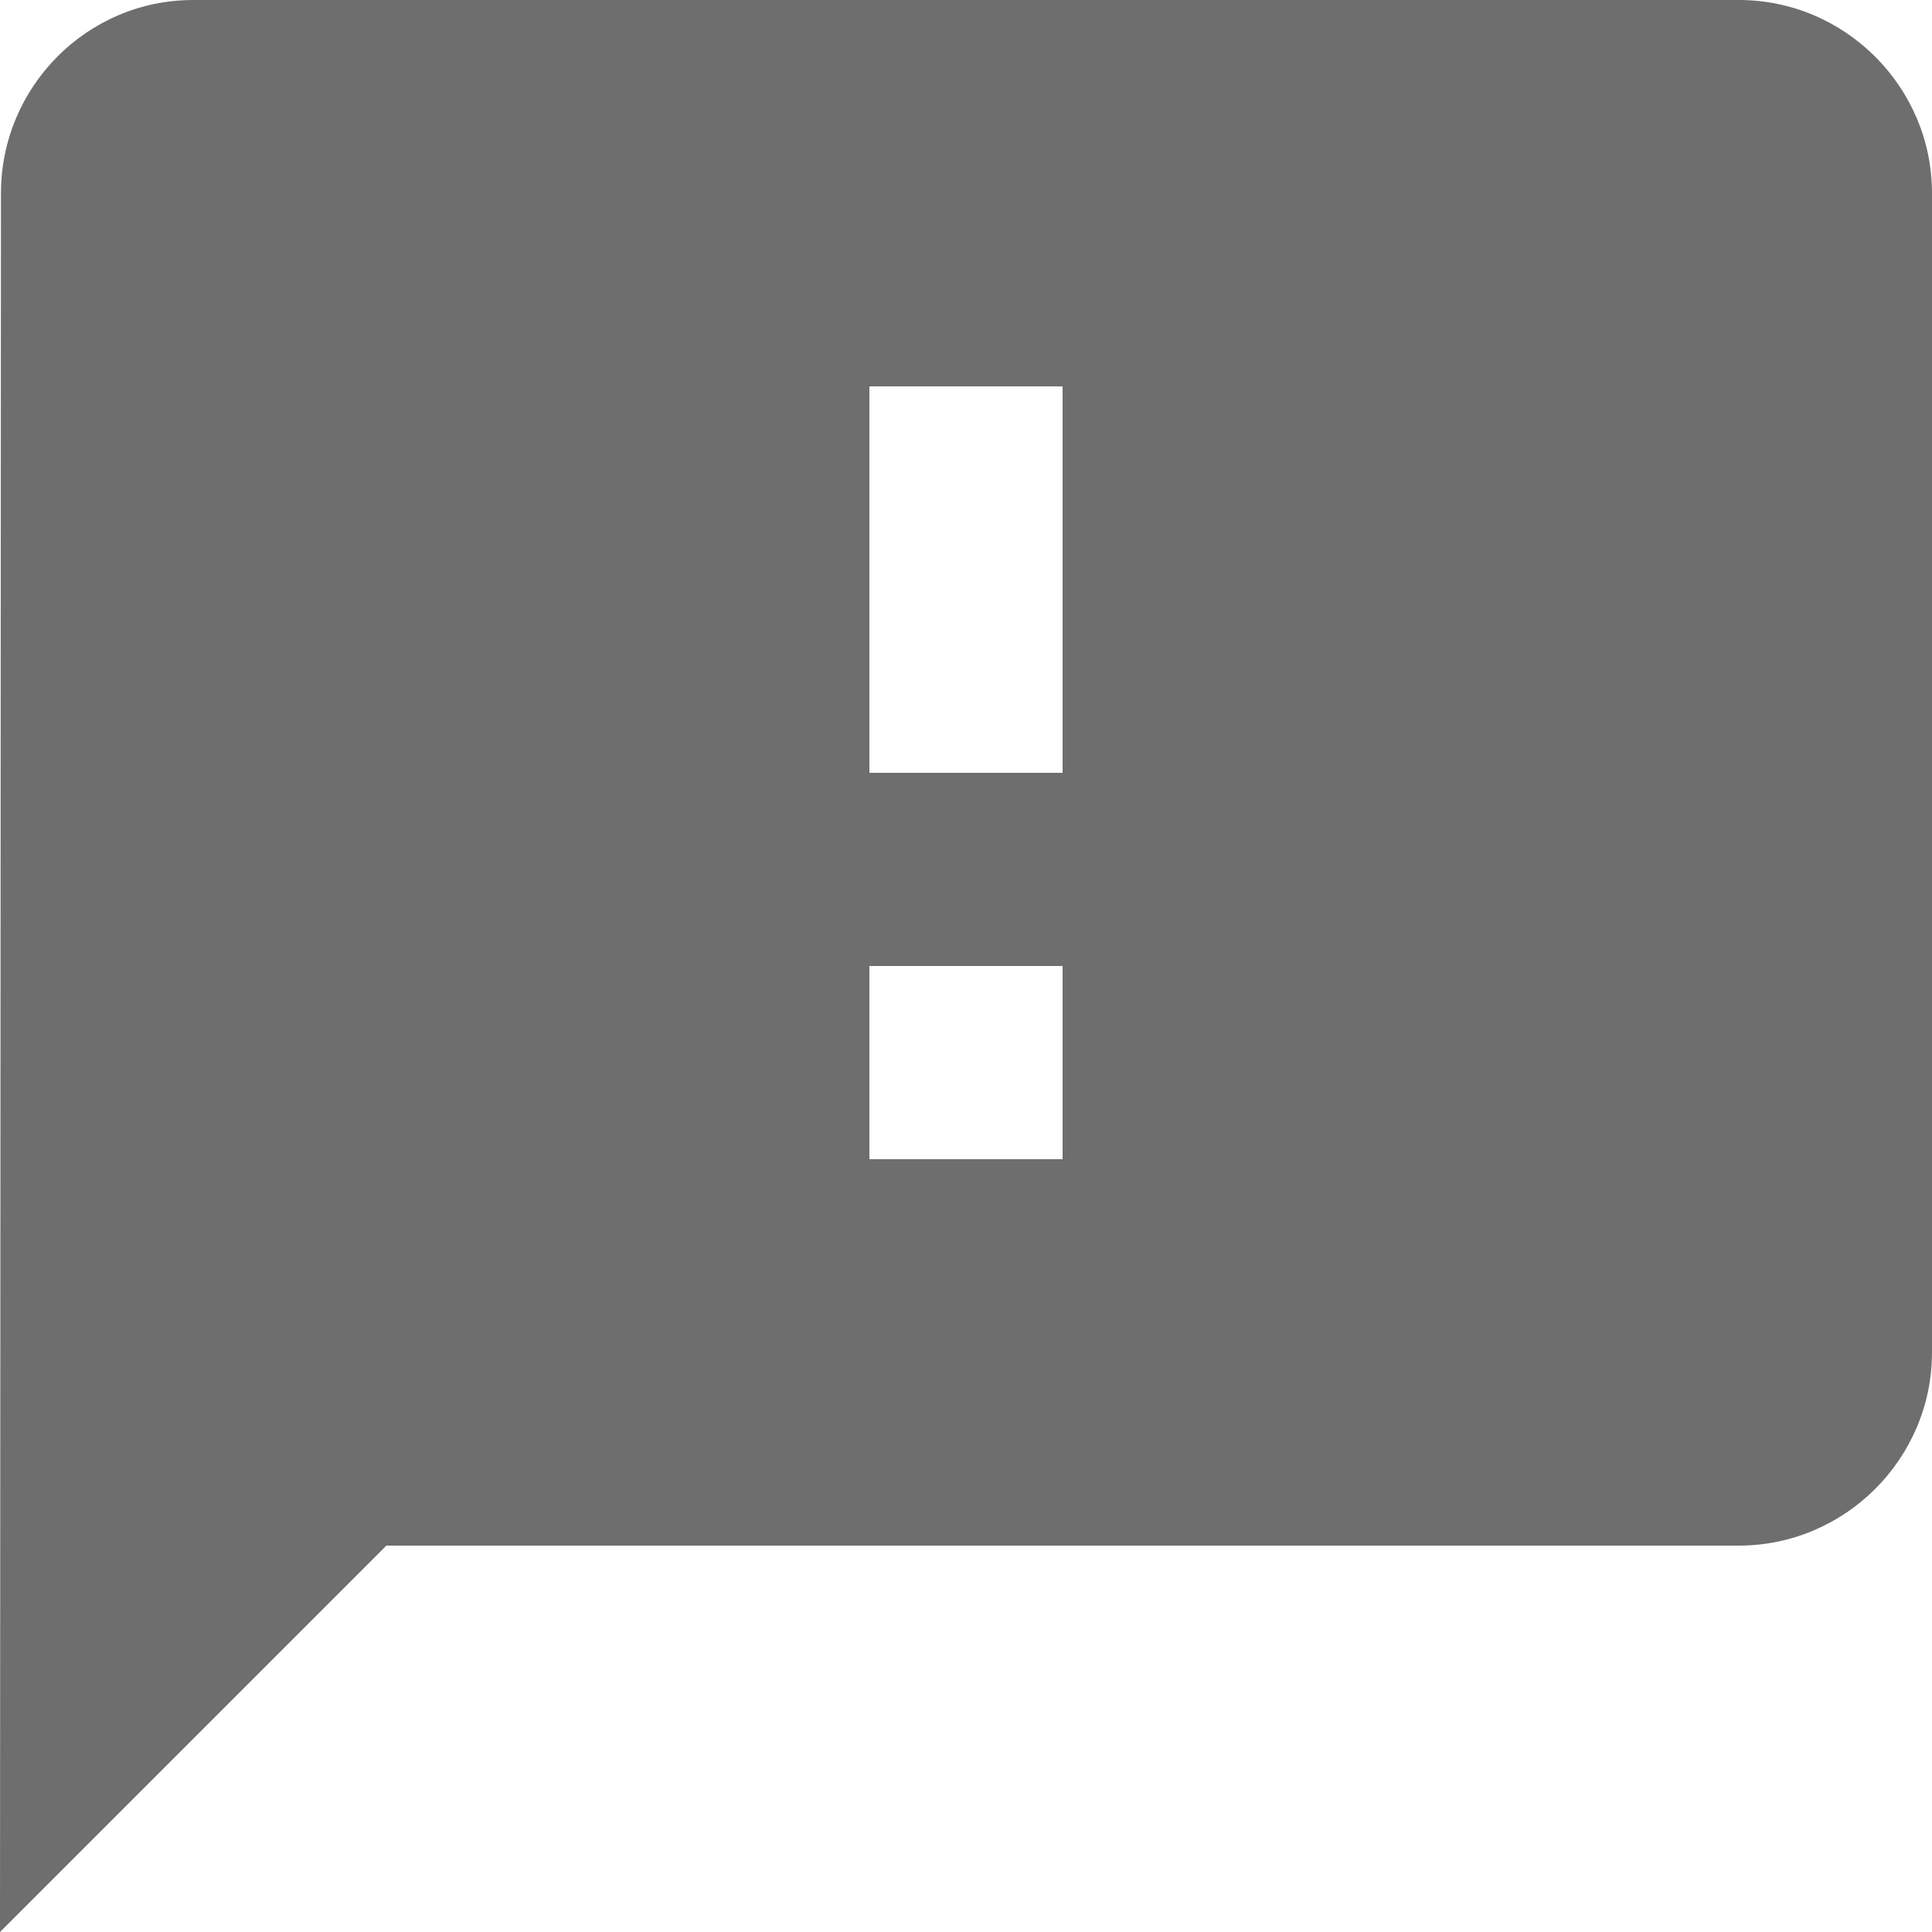
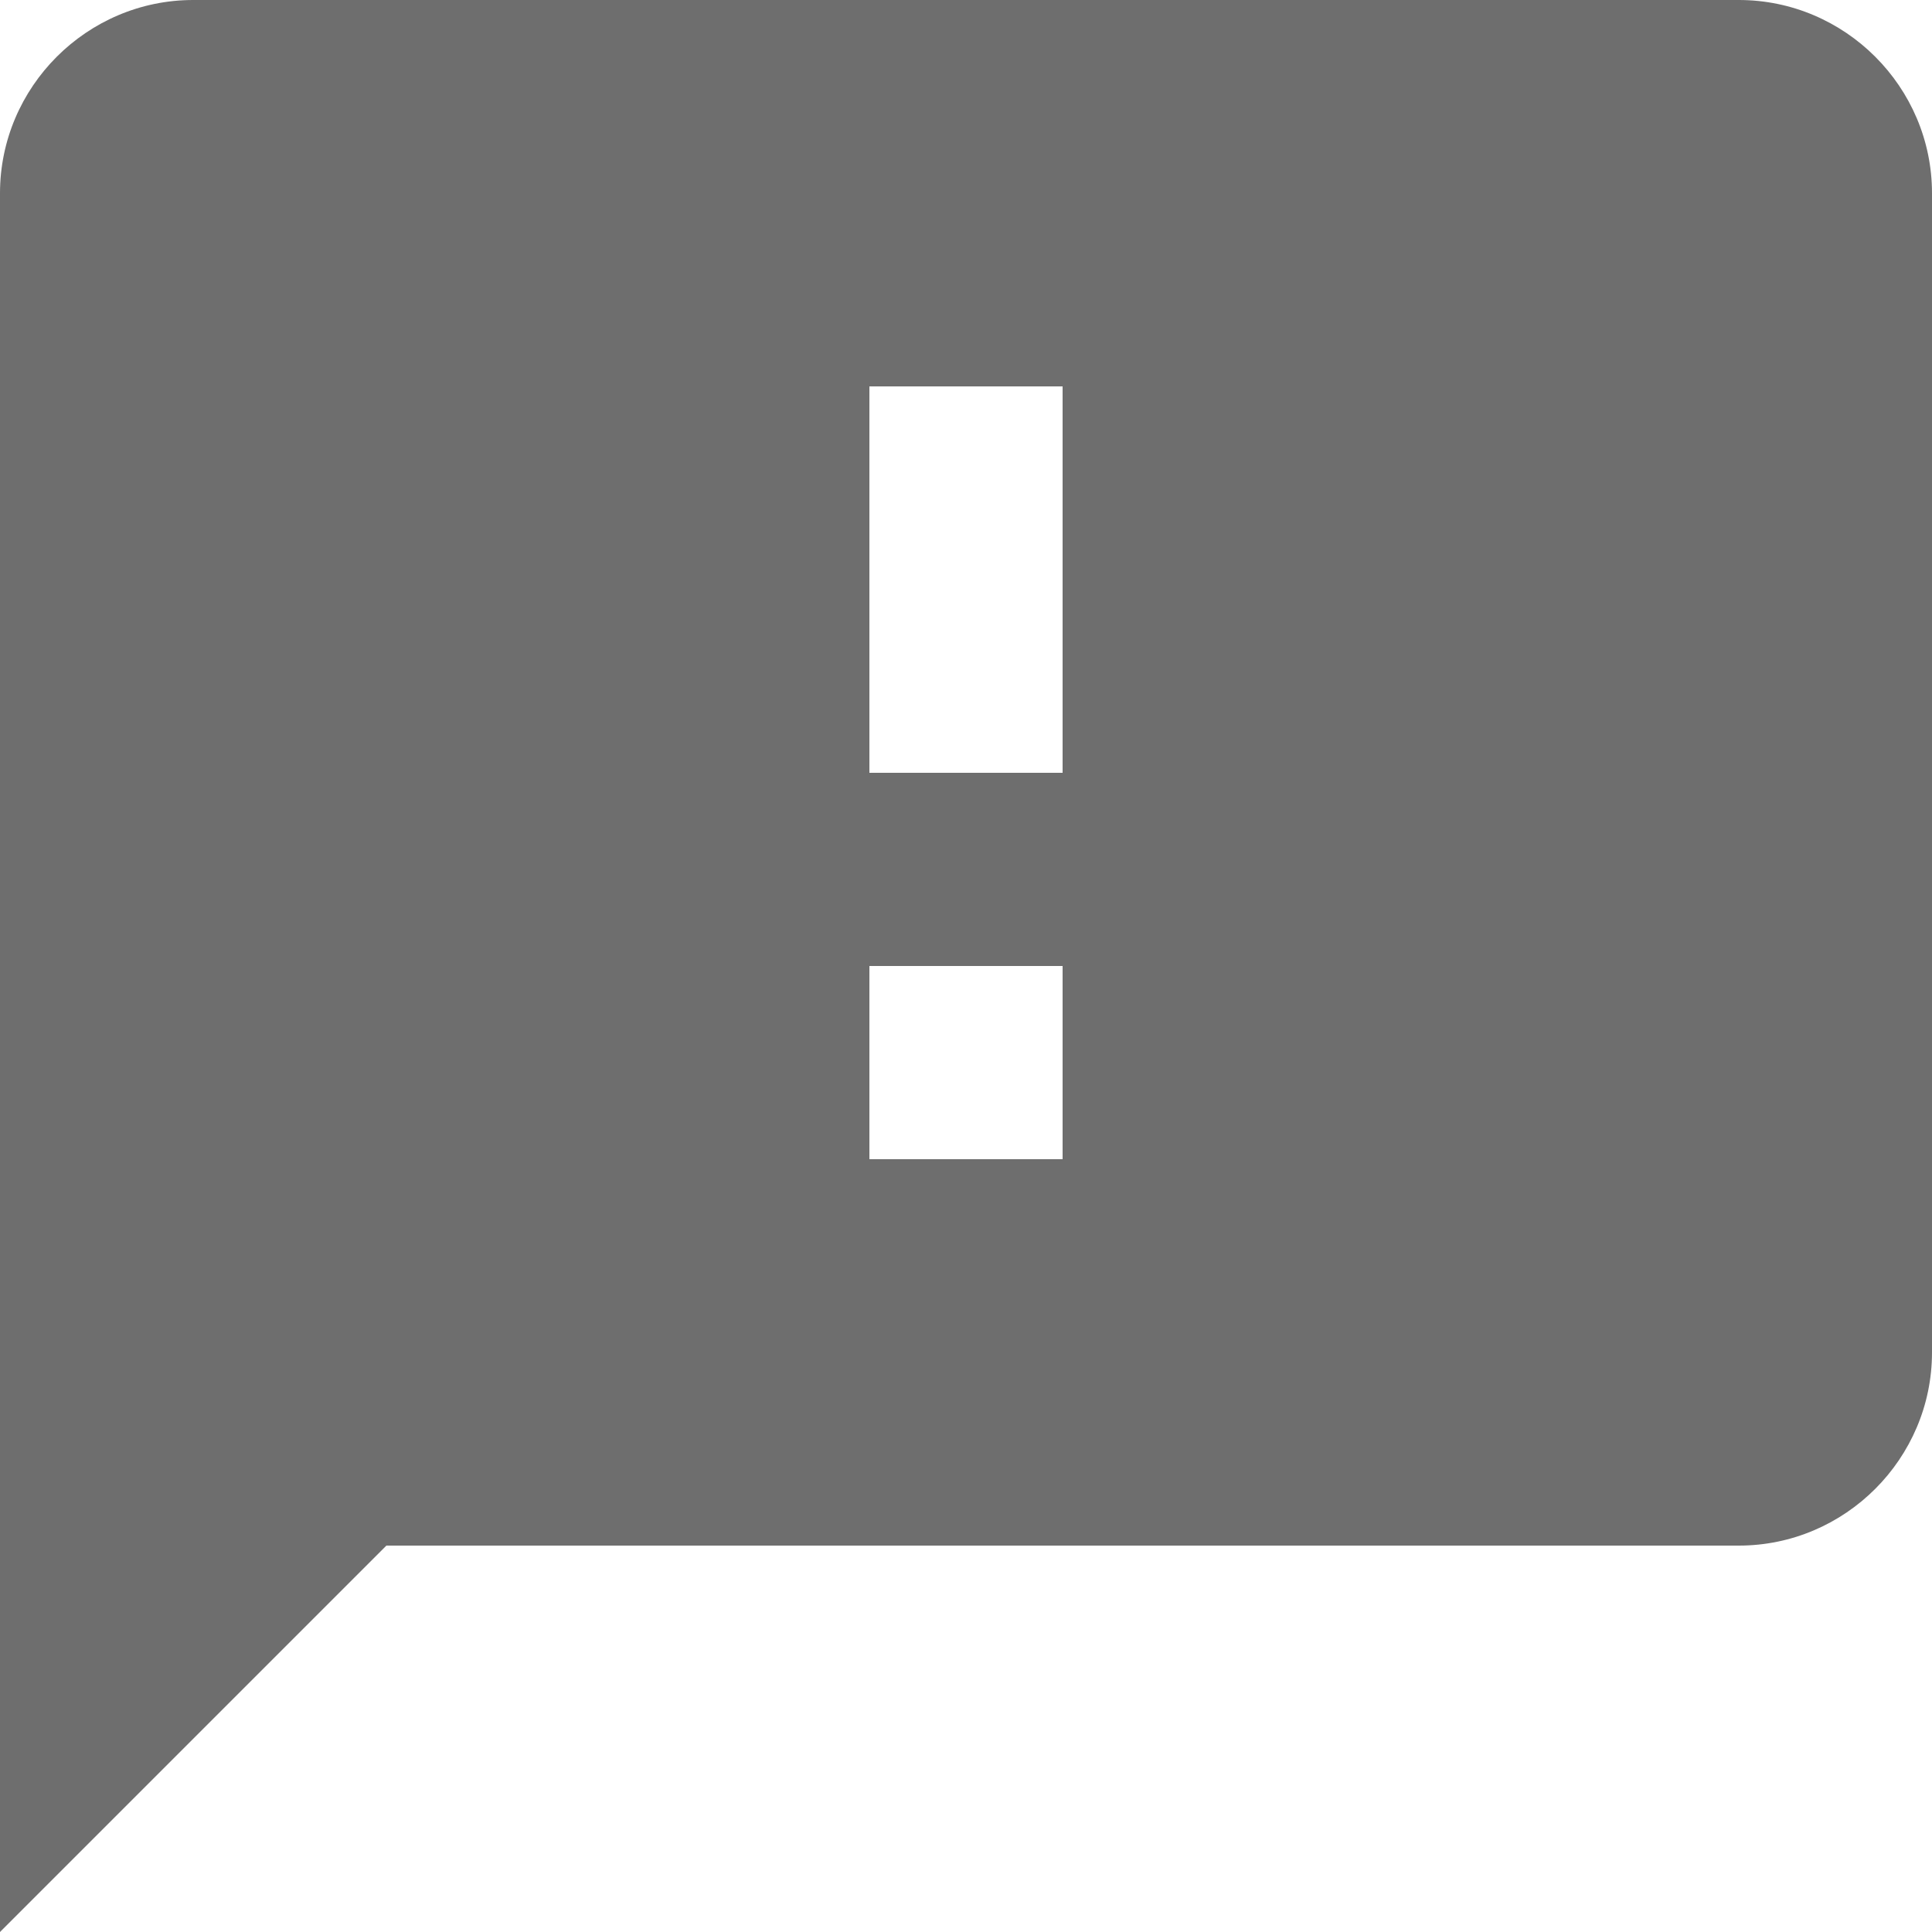
- <svg xmlns="http://www.w3.org/2000/svg" width="20px" height="20px" viewBox="0 0 20 20" version="1.1">
-   <defs />
-   <g id="Settings" stroke="none" stroke-width="1" fill="none" fill-rule="evenodd">
-     <g transform="translate(-514, -467)" id="Group-5">
-       <g transform="translate(488, 201)">
-         <g id="Group-8">
-           <g id="Group-4-Copy-3" transform="translate(24, 256)">
-             <g id="ic_feedback" transform="translate(0, 8)">
-               <polygon id="Bounds" points="0 0 24 0 24 24 0 24" />
-               <path d="M20,2 L4,2 C2.9,2 2.01,2.9 2.01,4 L2,22 L6,18 L20,18 C21.1,18 22,17.1 22,16 L22,4 C22,2.9 21.1,2 20,2 L20,2 Z M13,14 L11,14 L11,12 L13,12 L13,14 L13,14 Z M13,10 L11,10 L11,6 L13,6 L13,10 L13,10 Z" id="Icon" fill="#6E6E6E" />
-             </g>
-           </g>
-         </g>
-       </g>
+ <svg xmlns="http://www.w3.org/2000/svg" width="20" height="20" viewBox="0 0 20 20">
+   <g fill="none">
+     <g transform="translate(-514 -467)translate(488 201)translate(24 256)translate(0 8)">
+       <polygon points="0 0 24 0 24 24 0 24" />
+       <path d="M20 2L4 2C2.9 2 2 2.9 2 4L2 22 6 18 20 18C21.1 18 22 17.1 22 16L22 4C22 2.9 21.1 2 20 2L20 2ZM13 14L11 14 11 12 13 12 13 14 13 14ZM13 10L11 10 11 6 13 6 13 10 13 10Z" fill="#6E6E6E" />
    </g>
  </g>
</svg>
